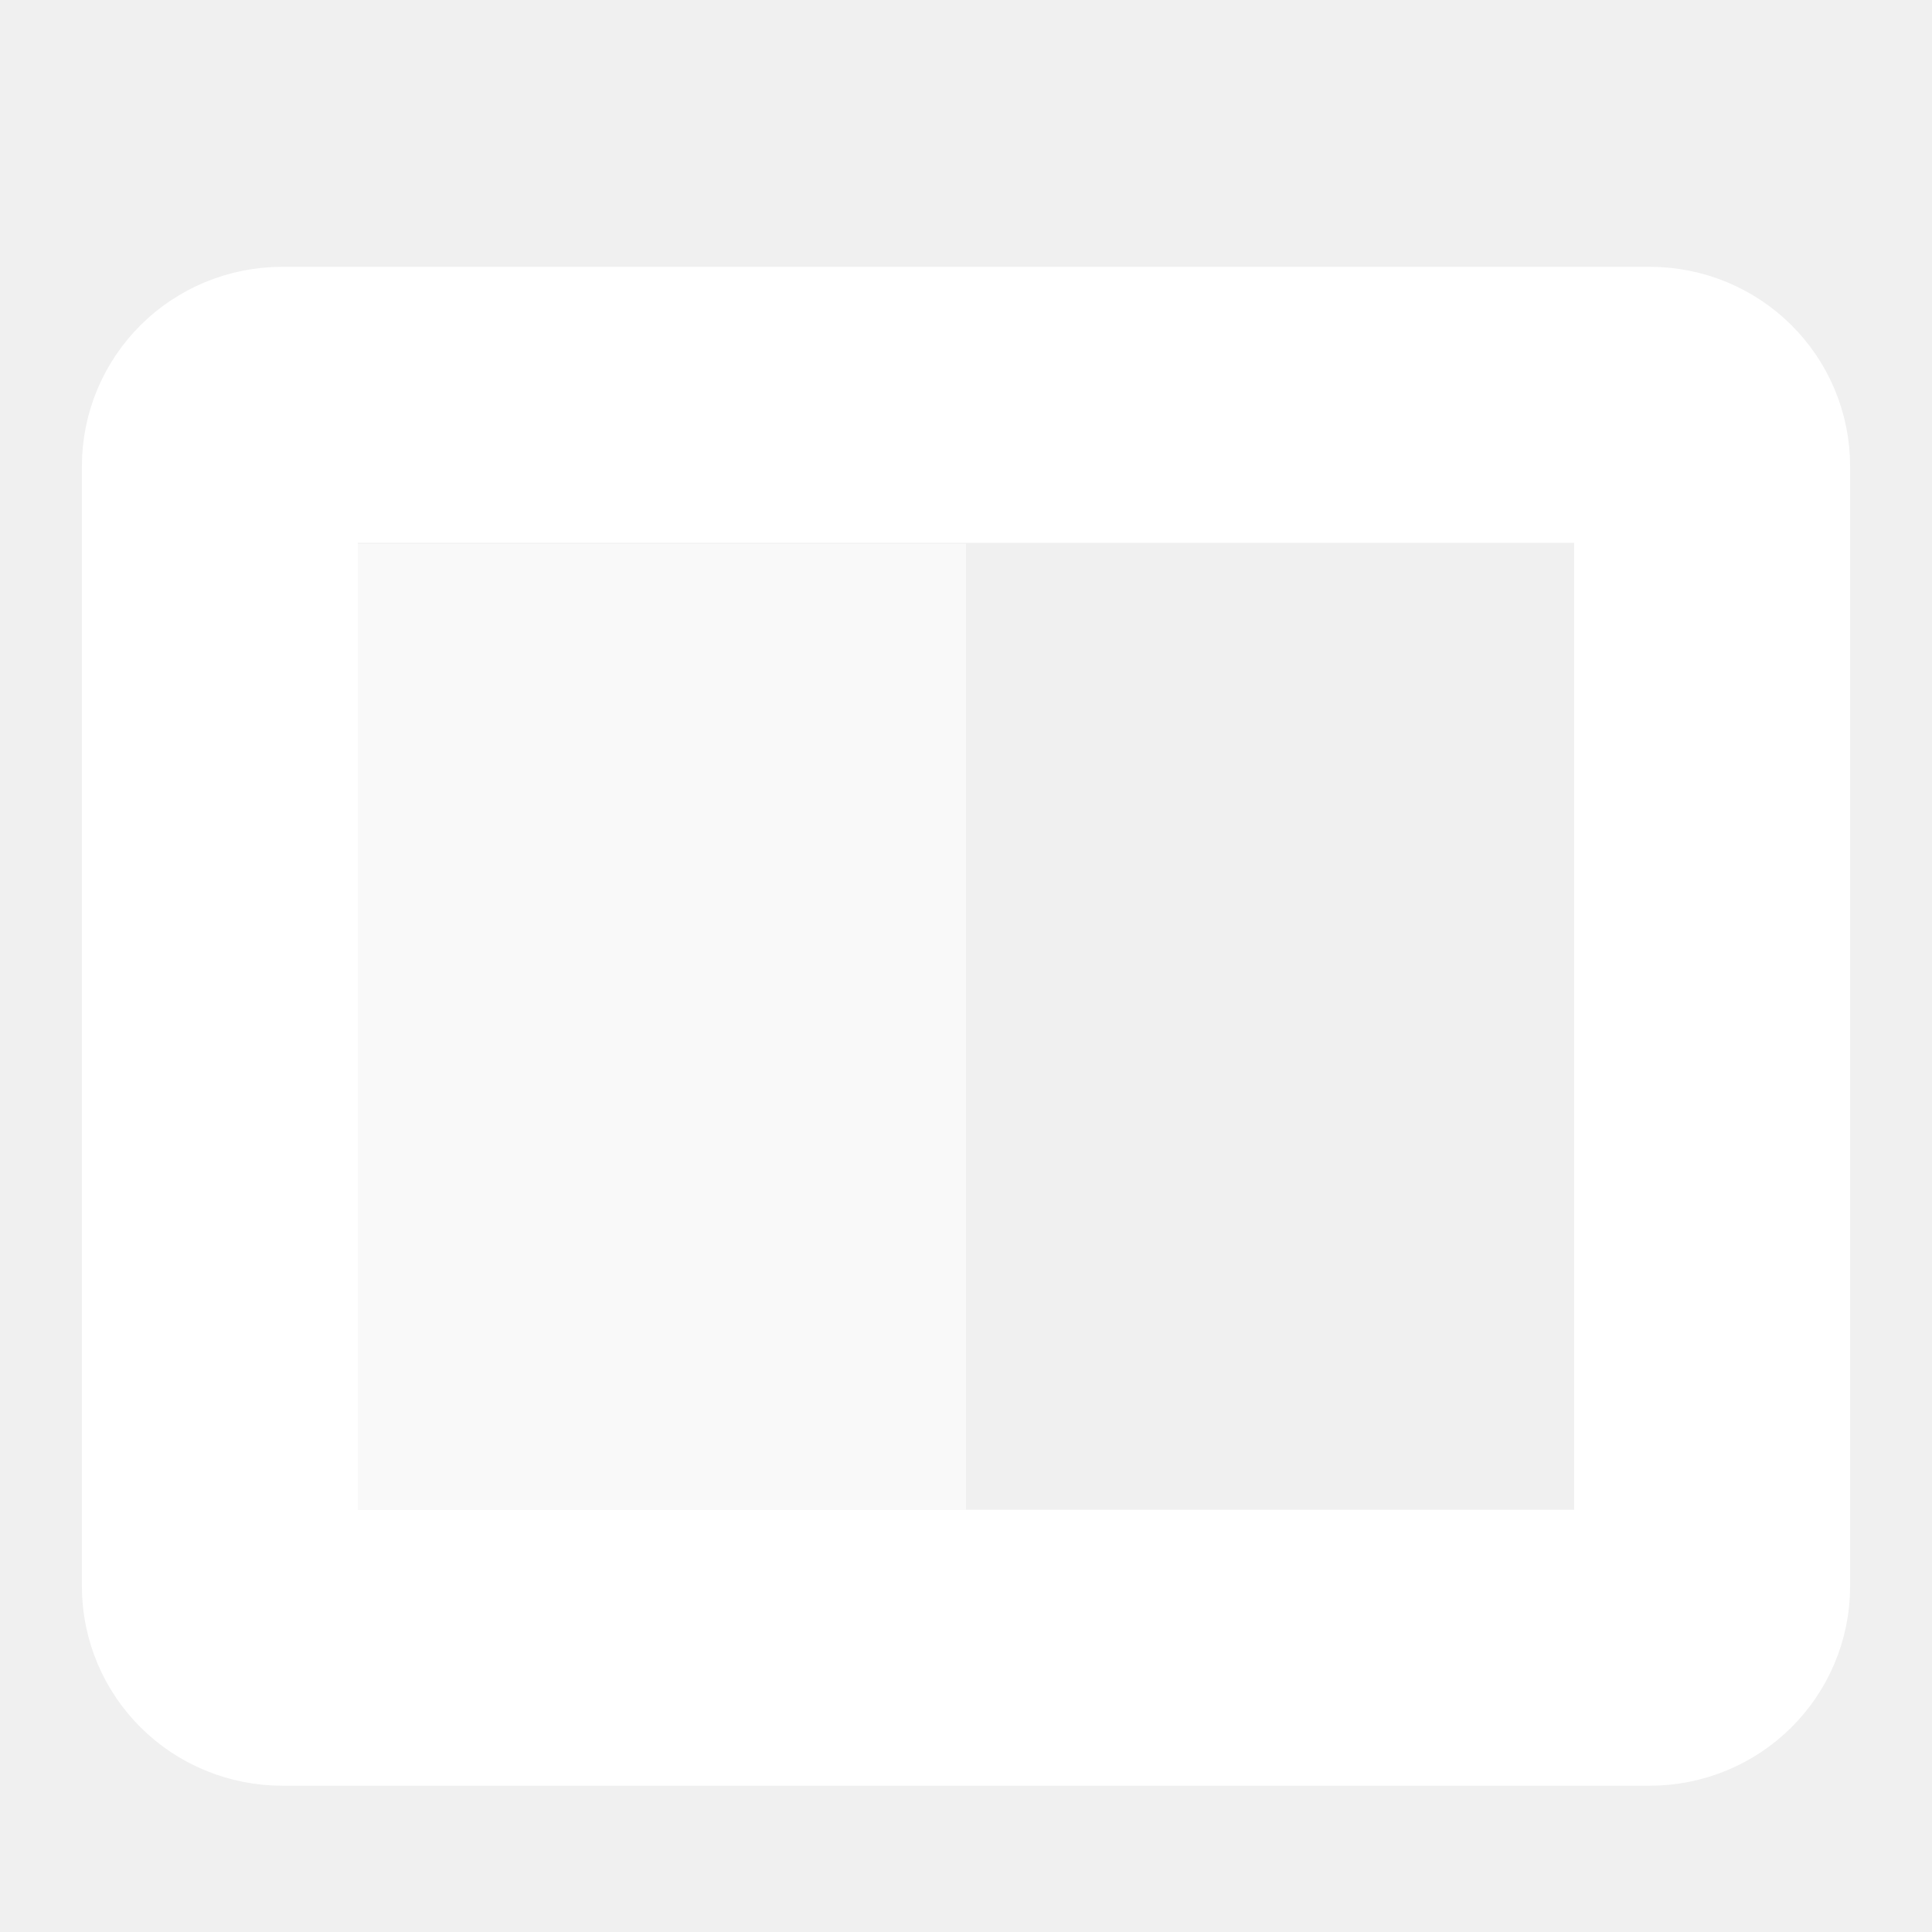
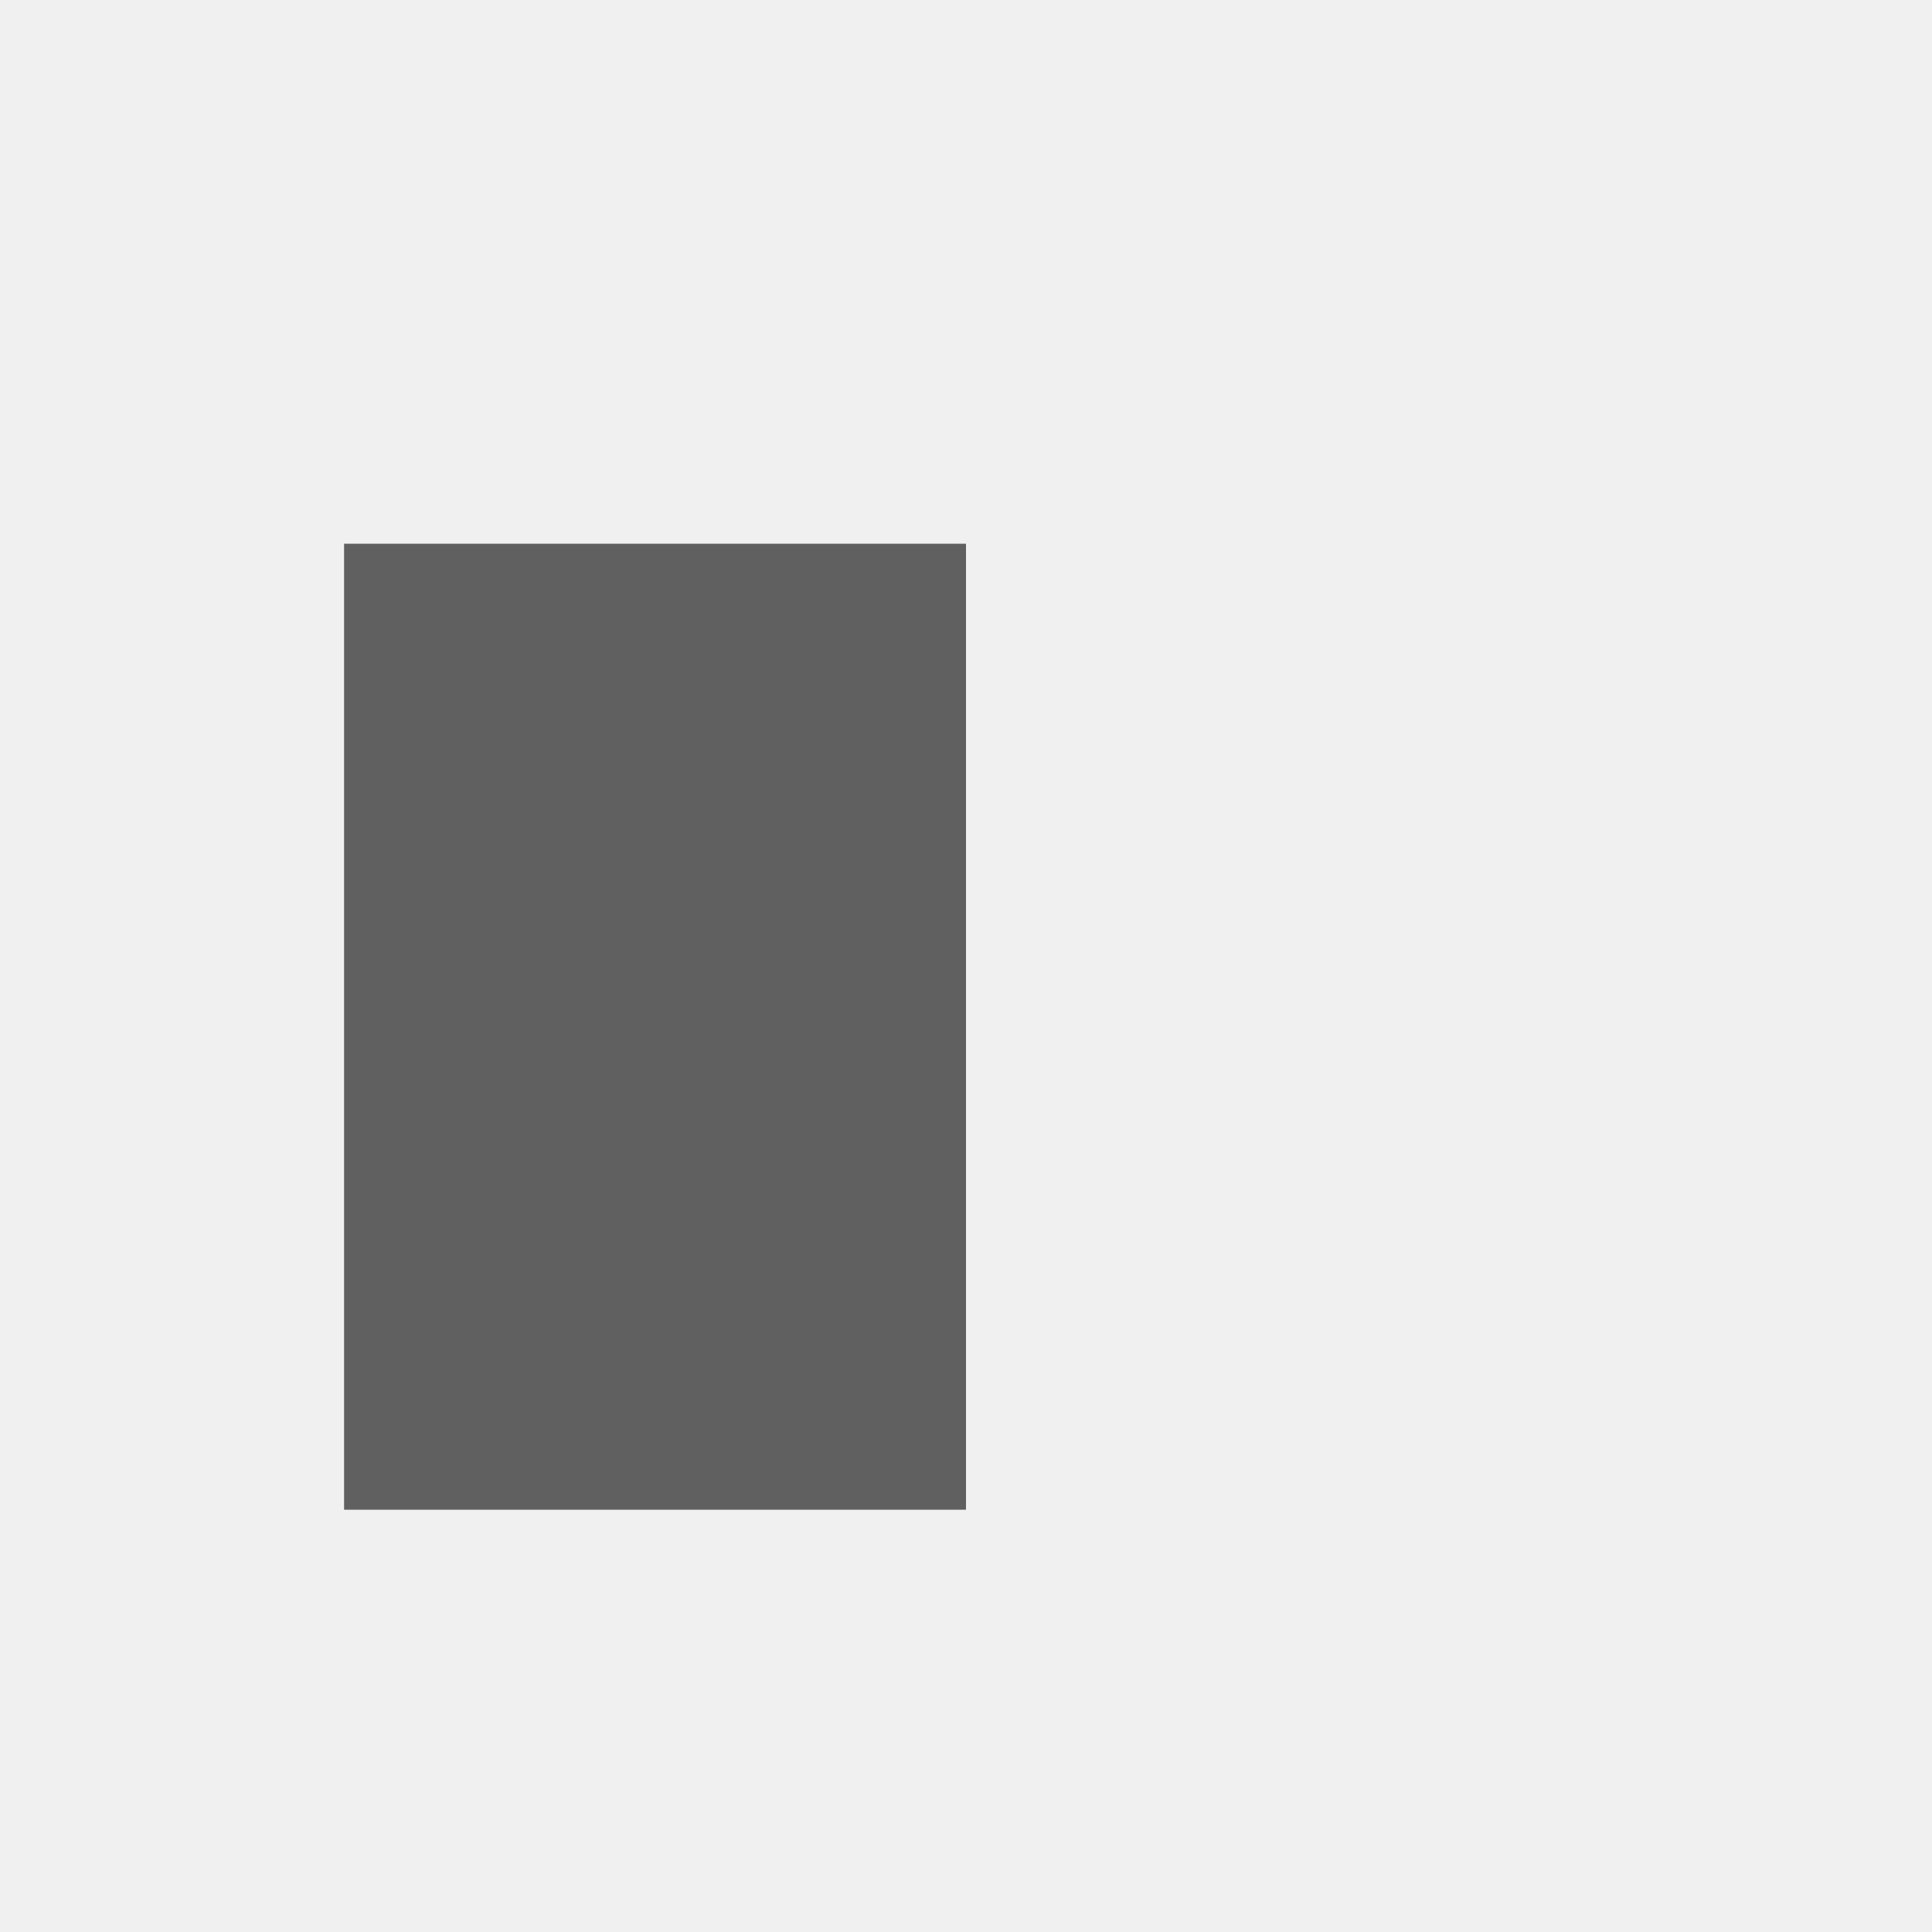
- <svg xmlns="http://www.w3.org/2000/svg" xmlns:xlink="http://www.w3.org/1999/xlink" version="1.1" preserveAspectRatio="xMidYMid meet" viewBox="0 0 21 21" width="21" height="21">
+ <svg xmlns="http://www.w3.org/2000/svg" xmlns:xlink="http://www.w3.org/1999/xlink" version="1.1" preserveAspectRatio="xMidYMid meet" viewBox="0 0 21 21" width="16" height="16">
  <defs>
    <path d="M17.93 4.4C18.31 4.4 18.61 4.7 18.61 5.07C18.61 7.64 18.61 14.67 18.61 17.24C18.61 17.61 18.31 17.91 17.93 17.91C14.83 17.91 6.17 17.91 3.07 17.91C2.69 17.91 2.39 17.61 2.39 17.24C2.39 14.67 2.39 7.64 2.39 5.07C2.39 4.7 2.69 4.4 3.07 4.4C6.17 4.4 14.83 4.4 17.93 4.4Z" id="h8uUD0RaQy" />
    <path d="M3.74 5.91L10.5 5.91L10.5 16.41L3.74 16.41L3.74 5.91Z" id="b1yPdDkoD8" />
  </defs>
  <g>
    <g>
      <g>
        <g>
-           <use xlink:href="#h8uUD0RaQy" opacity="1" fill-opacity="0" stroke="#ffffff" stroke-width="3" stroke-opacity="1" />
+           <use xlink:href="#h8uUD0RaQy" opacity="1" fill-opacity="0" stroke-width="3" stroke-opacity="1" />
        </g>
      </g>
      <g>
-         <use xlink:href="#b1yPdDkoD8" opacity="0.6" fill="#ffffff" fill-opacity="1" />
+         <use xlink:href="#b1yPdDkoD8" opacity="0.6" fill-opacity="1" />
        <g>
          <use xlink:href="#b1yPdDkoD8" opacity="0.6" fill-opacity="0" stroke="#416b6b" stroke-width="0" stroke-opacity="1" />
        </g>
      </g>
    </g>
  </g>
</svg>
